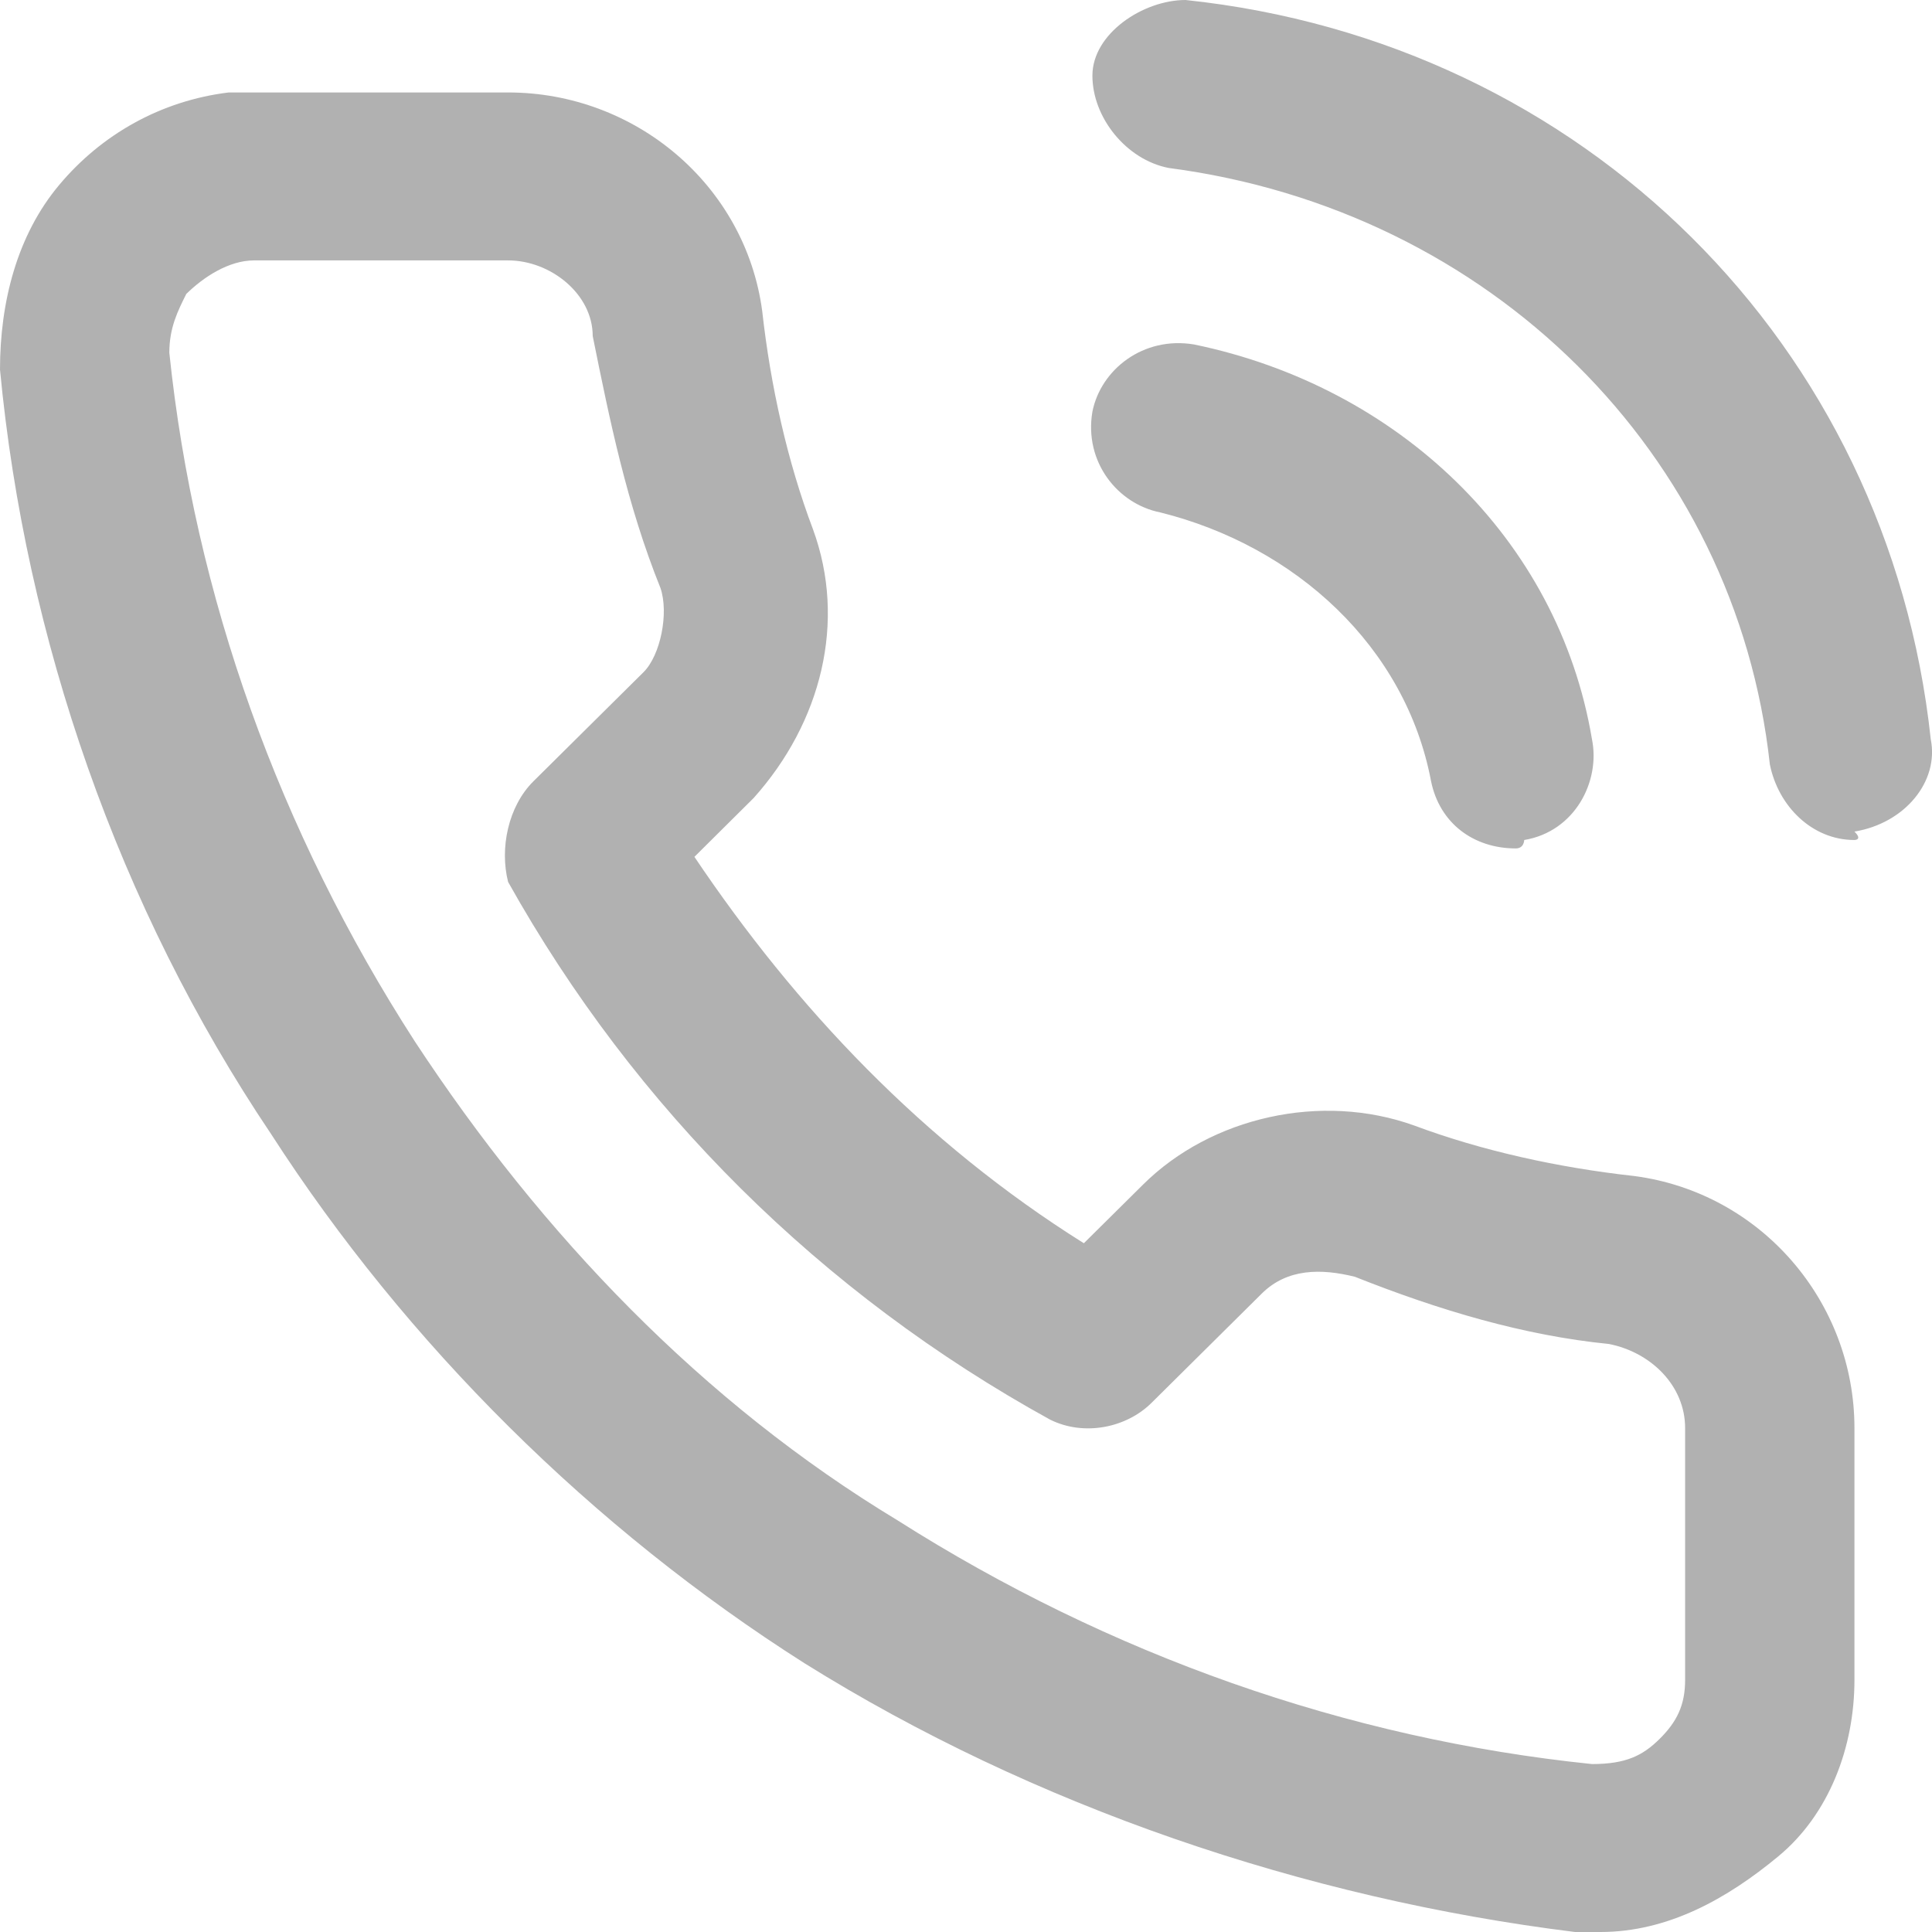
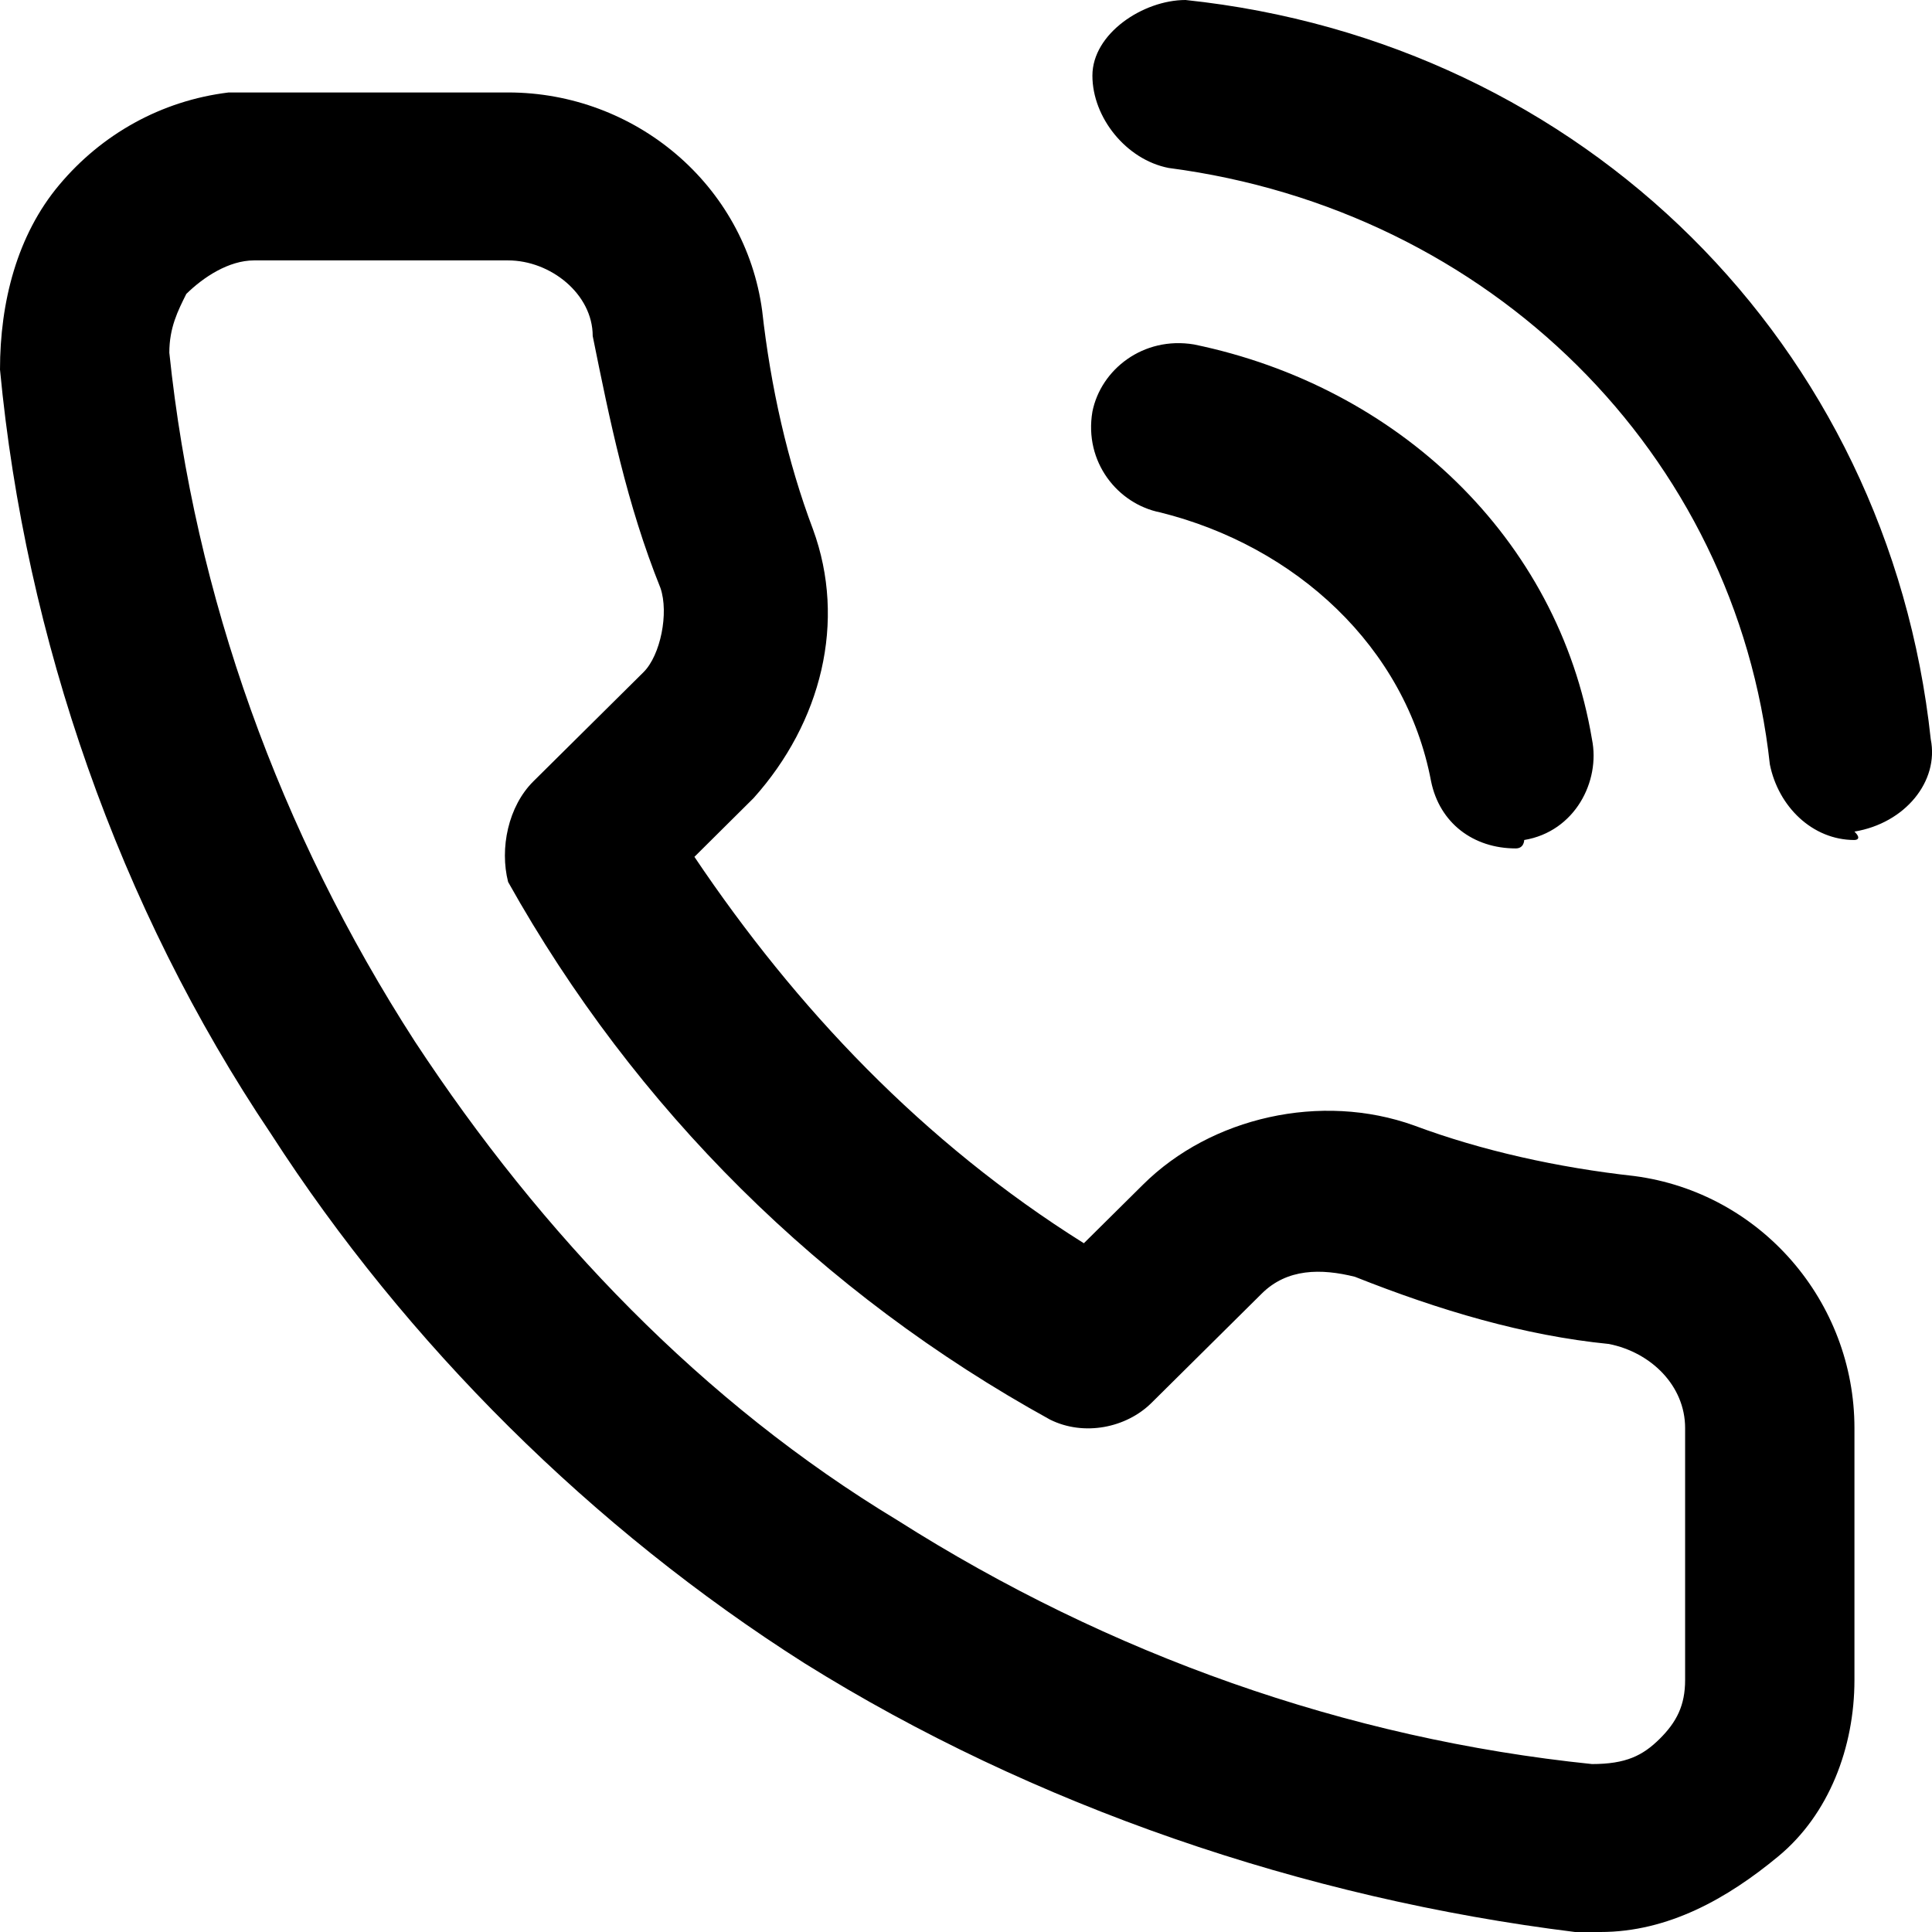
- <svg xmlns="http://www.w3.org/2000/svg" width="14" height="14" viewBox="0 0 14 14" fill="none">
-   <path d="M11.598 14C11.536 14 11.475 14 11.413 14C9.45 13.757 7.486 13.087 5.829 12.052C4.295 11.078 2.945 9.739 1.964 8.217C0.859 6.574 0.184 4.626 0 2.678C0 2.191 0.123 1.704 0.43 1.339C0.736 0.974 1.166 0.73 1.657 0.67C1.718 0.67 1.78 0.67 1.841 0.67H3.682C4.602 0.67 5.4 1.339 5.523 2.252C5.584 2.8 5.707 3.348 5.891 3.835C6.136 4.504 5.952 5.235 5.461 5.783L5.032 6.209C5.768 7.304 6.688 8.278 7.854 9.009L8.284 8.583C8.775 8.096 9.573 7.913 10.248 8.156C10.738 8.339 11.291 8.461 11.843 8.522C12.763 8.643 13.438 9.435 13.438 10.348V12.174C13.438 12.661 13.254 13.148 12.886 13.452C12.518 13.757 12.088 14 11.598 14ZM3.682 1.887H1.841C1.657 1.887 1.473 2.009 1.35 2.13C1.289 2.252 1.227 2.374 1.227 2.556C1.411 4.322 2.025 6.026 3.007 7.548C3.927 8.948 5.093 10.165 6.504 11.017C8.038 11.991 9.757 12.6 11.536 12.783C11.782 12.783 11.904 12.722 12.027 12.6C12.15 12.478 12.211 12.357 12.211 12.174V10.348C12.211 10.043 11.966 9.8 11.659 9.739C11.045 9.678 10.432 9.496 9.818 9.252C9.573 9.191 9.327 9.191 9.143 9.374L8.345 10.165C8.161 10.348 7.854 10.409 7.609 10.287C5.952 9.374 4.602 8.035 3.682 6.391C3.62 6.148 3.682 5.843 3.866 5.661L4.664 4.87C4.786 4.748 4.848 4.443 4.786 4.261C4.541 3.652 4.418 3.043 4.295 2.435C4.295 2.13 3.989 1.887 3.682 1.887ZM10.984 6.148C10.677 6.148 10.432 5.965 10.37 5.661C10.186 4.687 9.388 3.957 8.407 3.713C8.1 3.652 7.854 3.348 7.916 2.983C7.977 2.678 8.284 2.435 8.652 2.496C10.125 2.8 11.291 3.896 11.536 5.357C11.598 5.661 11.413 6.026 11.045 6.087C11.045 6.087 11.045 6.148 10.984 6.148ZM13.438 6.087C13.132 6.087 12.886 5.843 12.825 5.539C12.579 3.287 10.8 1.522 8.468 1.217C8.161 1.157 7.916 0.852 7.916 0.548C7.916 0.243 8.284 0 8.591 0C11.475 0.304 13.684 2.496 13.991 5.357C14.052 5.661 13.806 5.965 13.438 6.026C13.5 6.087 13.438 6.087 13.438 6.087Z" fill="#B1B1B1" />
+ <svg xmlns="http://www.w3.org/2000/svg" width="14" height="14" viewBox="0 0 14 14">
+   <path d="M11.598 14C11.536 14 11.475 14 11.413 14C9.45 13.757 7.486 13.087 5.829 12.052C4.295 11.078 2.945 9.739 1.964 8.217C0.859 6.574 0.184 4.626 0 2.678C0 2.191 0.123 1.704 0.43 1.339C0.736 0.974 1.166 0.73 1.657 0.67C1.718 0.67 1.78 0.67 1.841 0.67H3.682C4.602 0.67 5.4 1.339 5.523 2.252C5.584 2.8 5.707 3.348 5.891 3.835C6.136 4.504 5.952 5.235 5.461 5.783L5.032 6.209C5.768 7.304 6.688 8.278 7.854 9.009L8.284 8.583C8.775 8.096 9.573 7.913 10.248 8.156C10.738 8.339 11.291 8.461 11.843 8.522C12.763 8.643 13.438 9.435 13.438 10.348V12.174C13.438 12.661 13.254 13.148 12.886 13.452C12.518 13.757 12.088 14 11.598 14ZM3.682 1.887H1.841C1.657 1.887 1.473 2.009 1.35 2.13C1.289 2.252 1.227 2.374 1.227 2.556C1.411 4.322 2.025 6.026 3.007 7.548C3.927 8.948 5.093 10.165 6.504 11.017C8.038 11.991 9.757 12.6 11.536 12.783C11.782 12.783 11.904 12.722 12.027 12.6C12.15 12.478 12.211 12.357 12.211 12.174V10.348C12.211 10.043 11.966 9.8 11.659 9.739C11.045 9.678 10.432 9.496 9.818 9.252C9.573 9.191 9.327 9.191 9.143 9.374L8.345 10.165C8.161 10.348 7.854 10.409 7.609 10.287C5.952 9.374 4.602 8.035 3.682 6.391C3.62 6.148 3.682 5.843 3.866 5.661L4.664 4.87C4.786 4.748 4.848 4.443 4.786 4.261C4.541 3.652 4.418 3.043 4.295 2.435C4.295 2.13 3.989 1.887 3.682 1.887ZM10.984 6.148C10.677 6.148 10.432 5.965 10.37 5.661C10.186 4.687 9.388 3.957 8.407 3.713C8.1 3.652 7.854 3.348 7.916 2.983C7.977 2.678 8.284 2.435 8.652 2.496C10.125 2.8 11.291 3.896 11.536 5.357C11.598 5.661 11.413 6.026 11.045 6.087C11.045 6.087 11.045 6.148 10.984 6.148ZM13.438 6.087C13.132 6.087 12.886 5.843 12.825 5.539C12.579 3.287 10.8 1.522 8.468 1.217C8.161 1.157 7.916 0.852 7.916 0.548C7.916 0.243 8.284 0 8.591 0C11.475 0.304 13.684 2.496 13.991 5.357C14.052 5.661 13.806 5.965 13.438 6.026C13.5 6.087 13.438 6.087 13.438 6.087Z" />
</svg>
